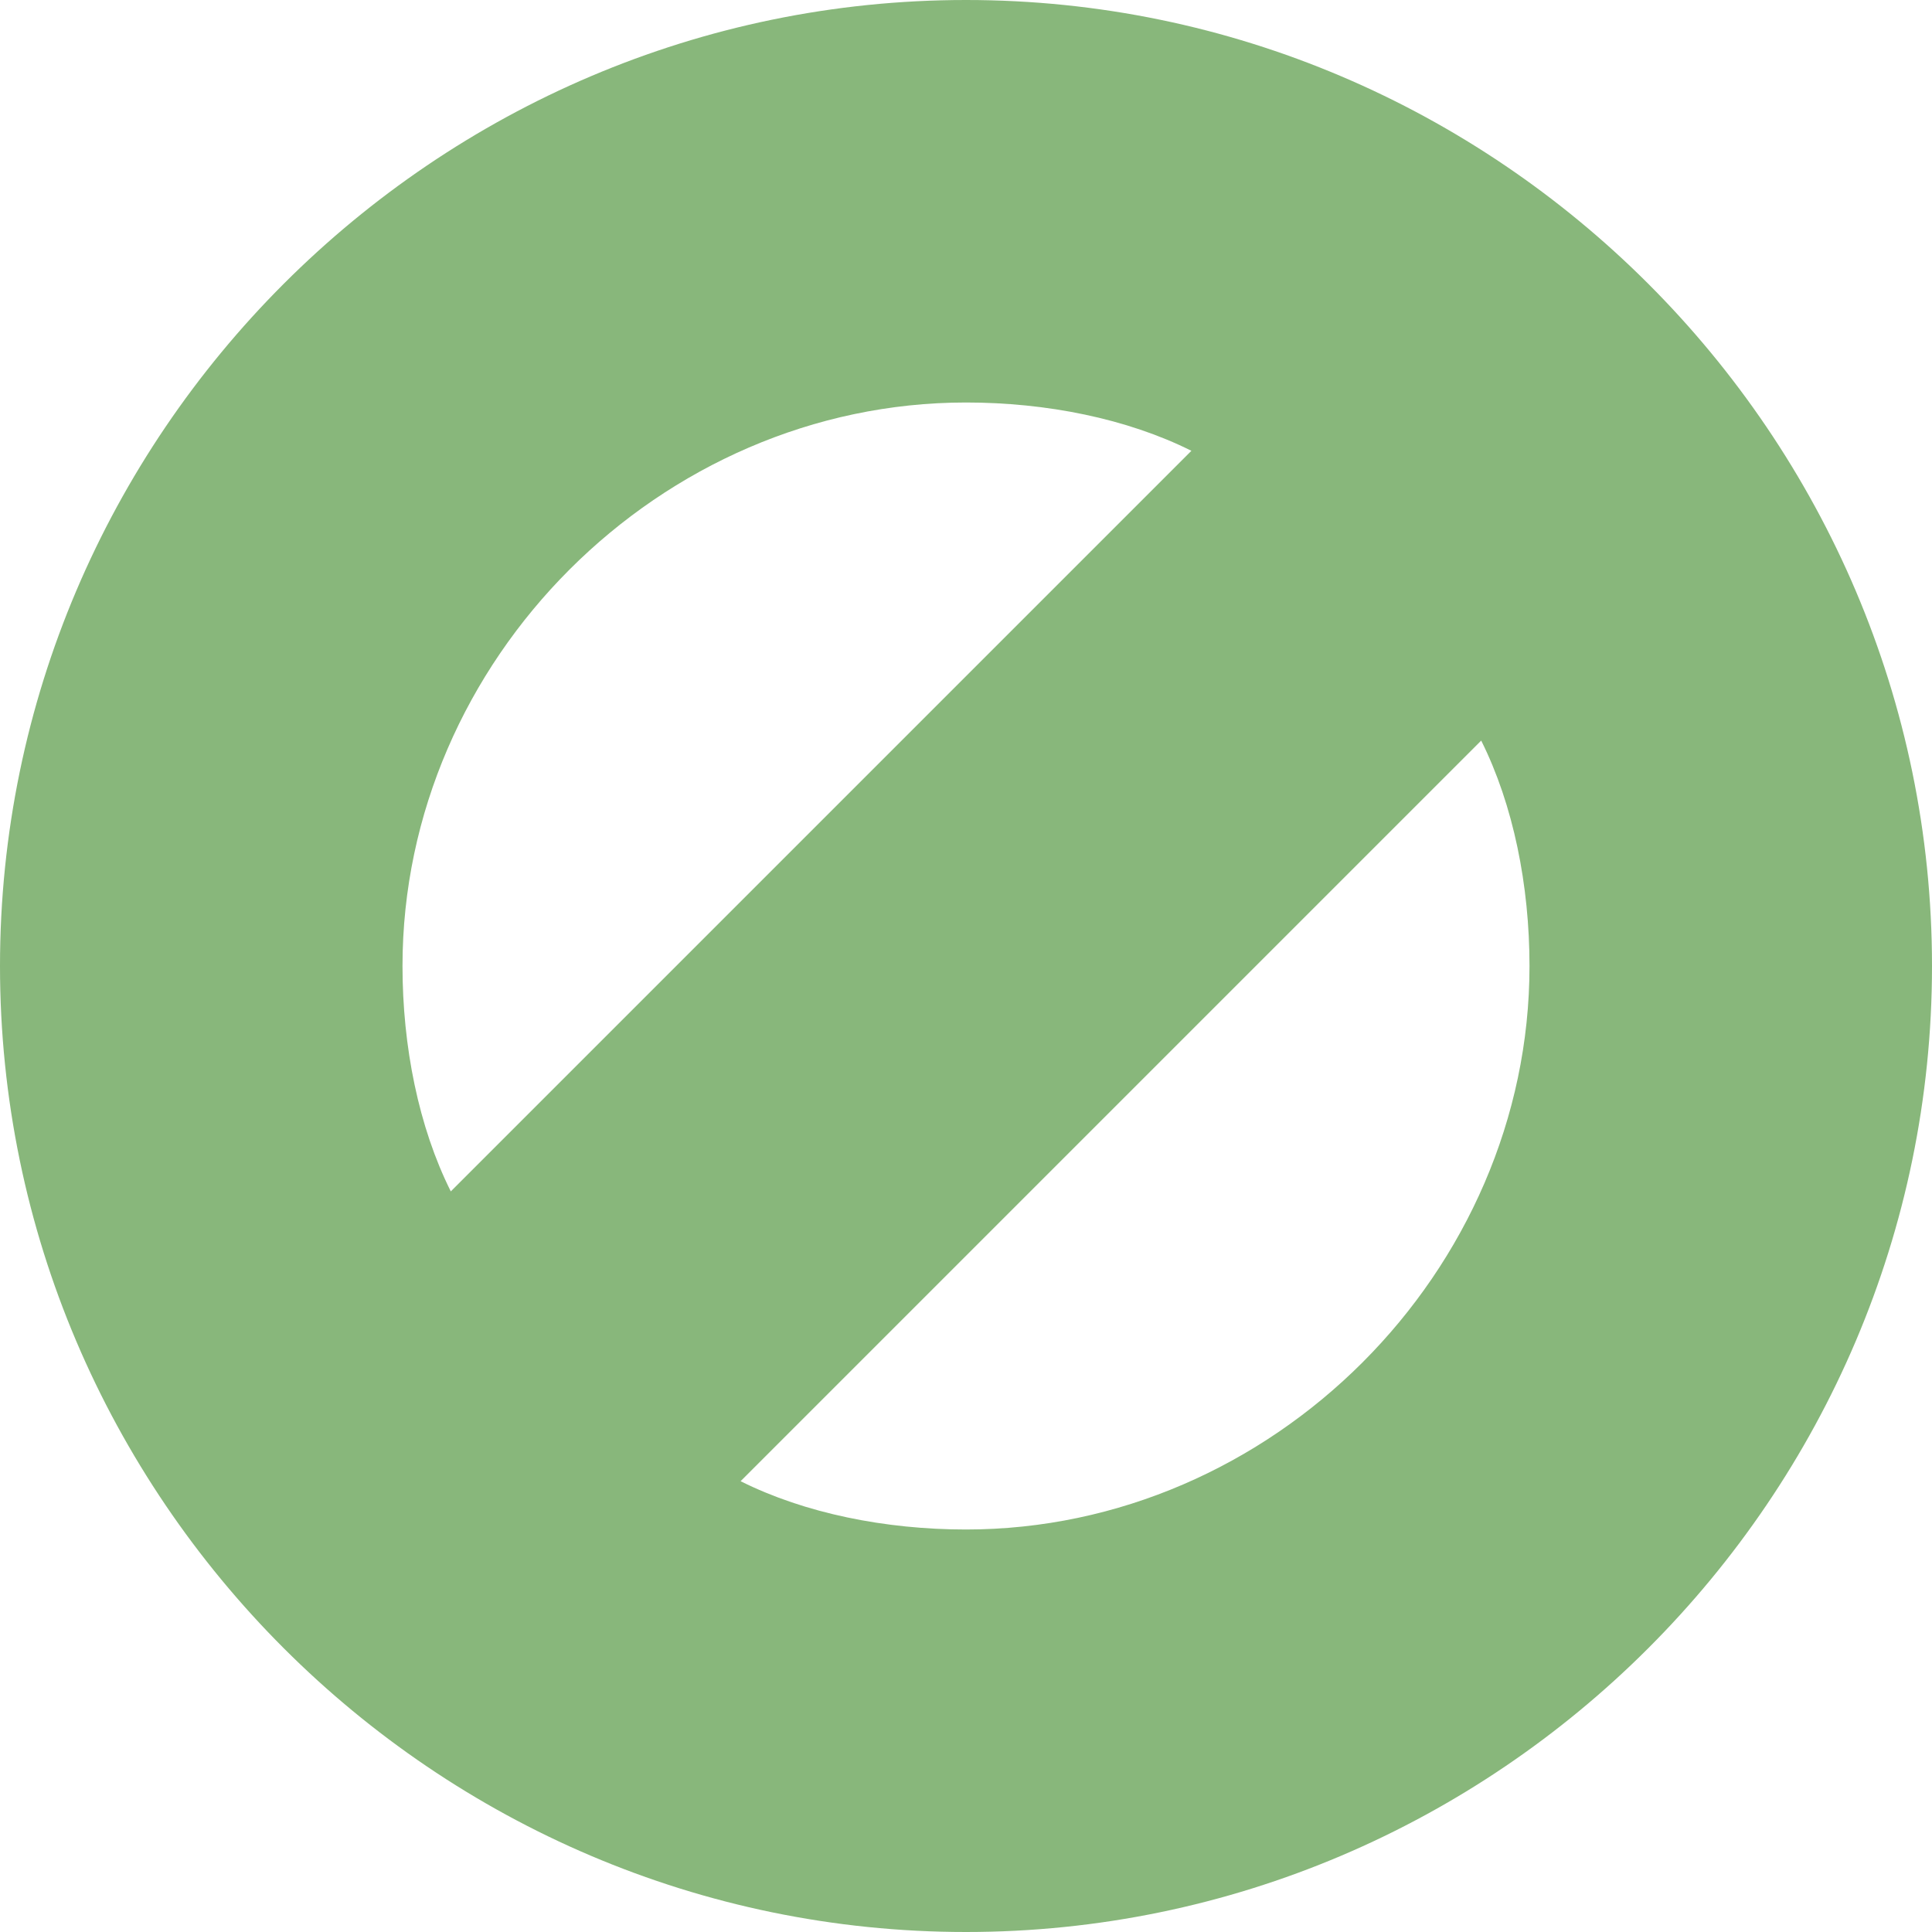
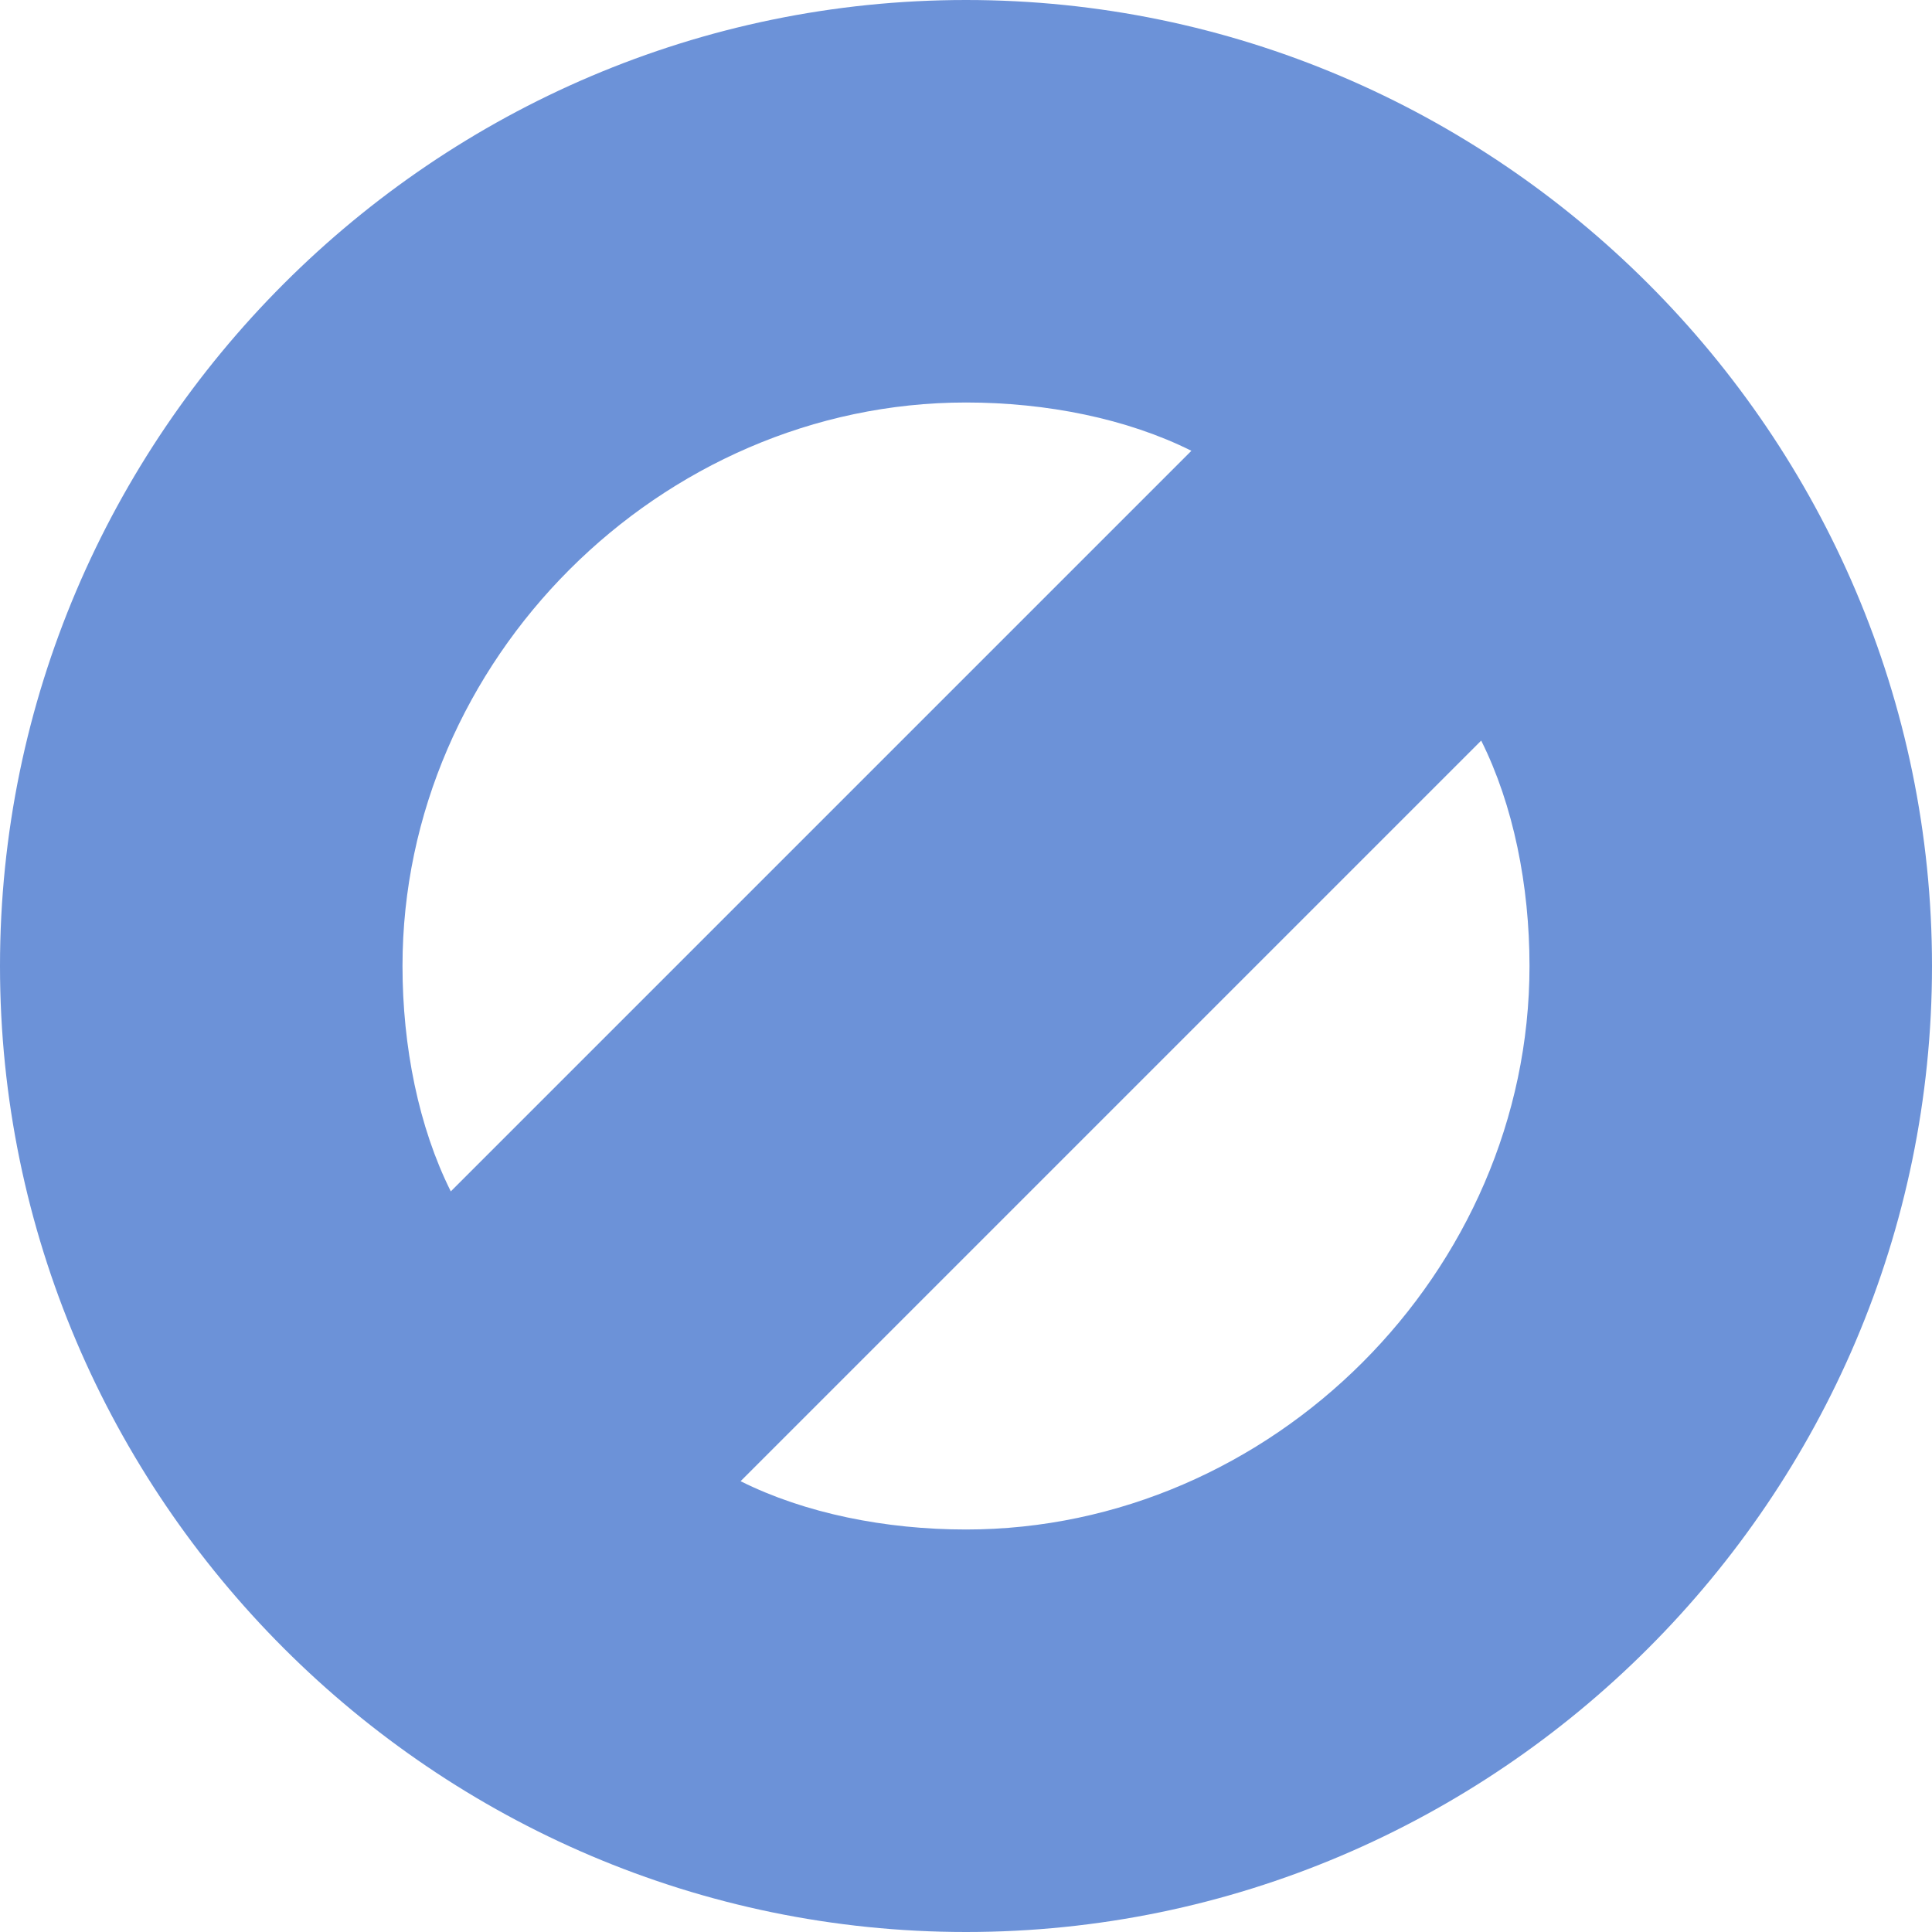
<svg xmlns="http://www.w3.org/2000/svg" width="12" height="12" viewBox="0 0 12 12" preserveAspectRatio="xMinYMid meet" overflow="visible">
-   <path d="M6 0c-3.3 0-6 2.7-6 6s2.7 6 6 6 6-2.7 6-6-2.7-6-6-6zm0 2.5c.5 0 1 .1 1.4.3l-4.6 4.6c-.2-.4-.3-.9-.3-1.4 0-1.9 1.6-3.5 3.5-3.5zm0 7c-.5 0-1-.1-1.4-.3l4.6-4.6c.2.4.3.9.3 1.4 0 1.9-1.6 3.5-3.5 3.5z" fill="#88b77b" />
+   <path d="M6 0c-3.3 0-6 2.7-6 6s2.7 6 6 6 6-2.7 6-6-2.7-6-6-6zm0 2.5c.5 0 1 .1 1.4.3l-4.6 4.6c-.2-.4-.3-.9-.3-1.4 0-1.9 1.6-3.5 3.5-3.5zm0 7c-.5 0-1-.1-1.4-.3l4.6-4.6c.2.4.3.9.3 1.4 0 1.9-1.6 3.5-3.5 3.5z" fill="#6c92d8" />
</svg>
